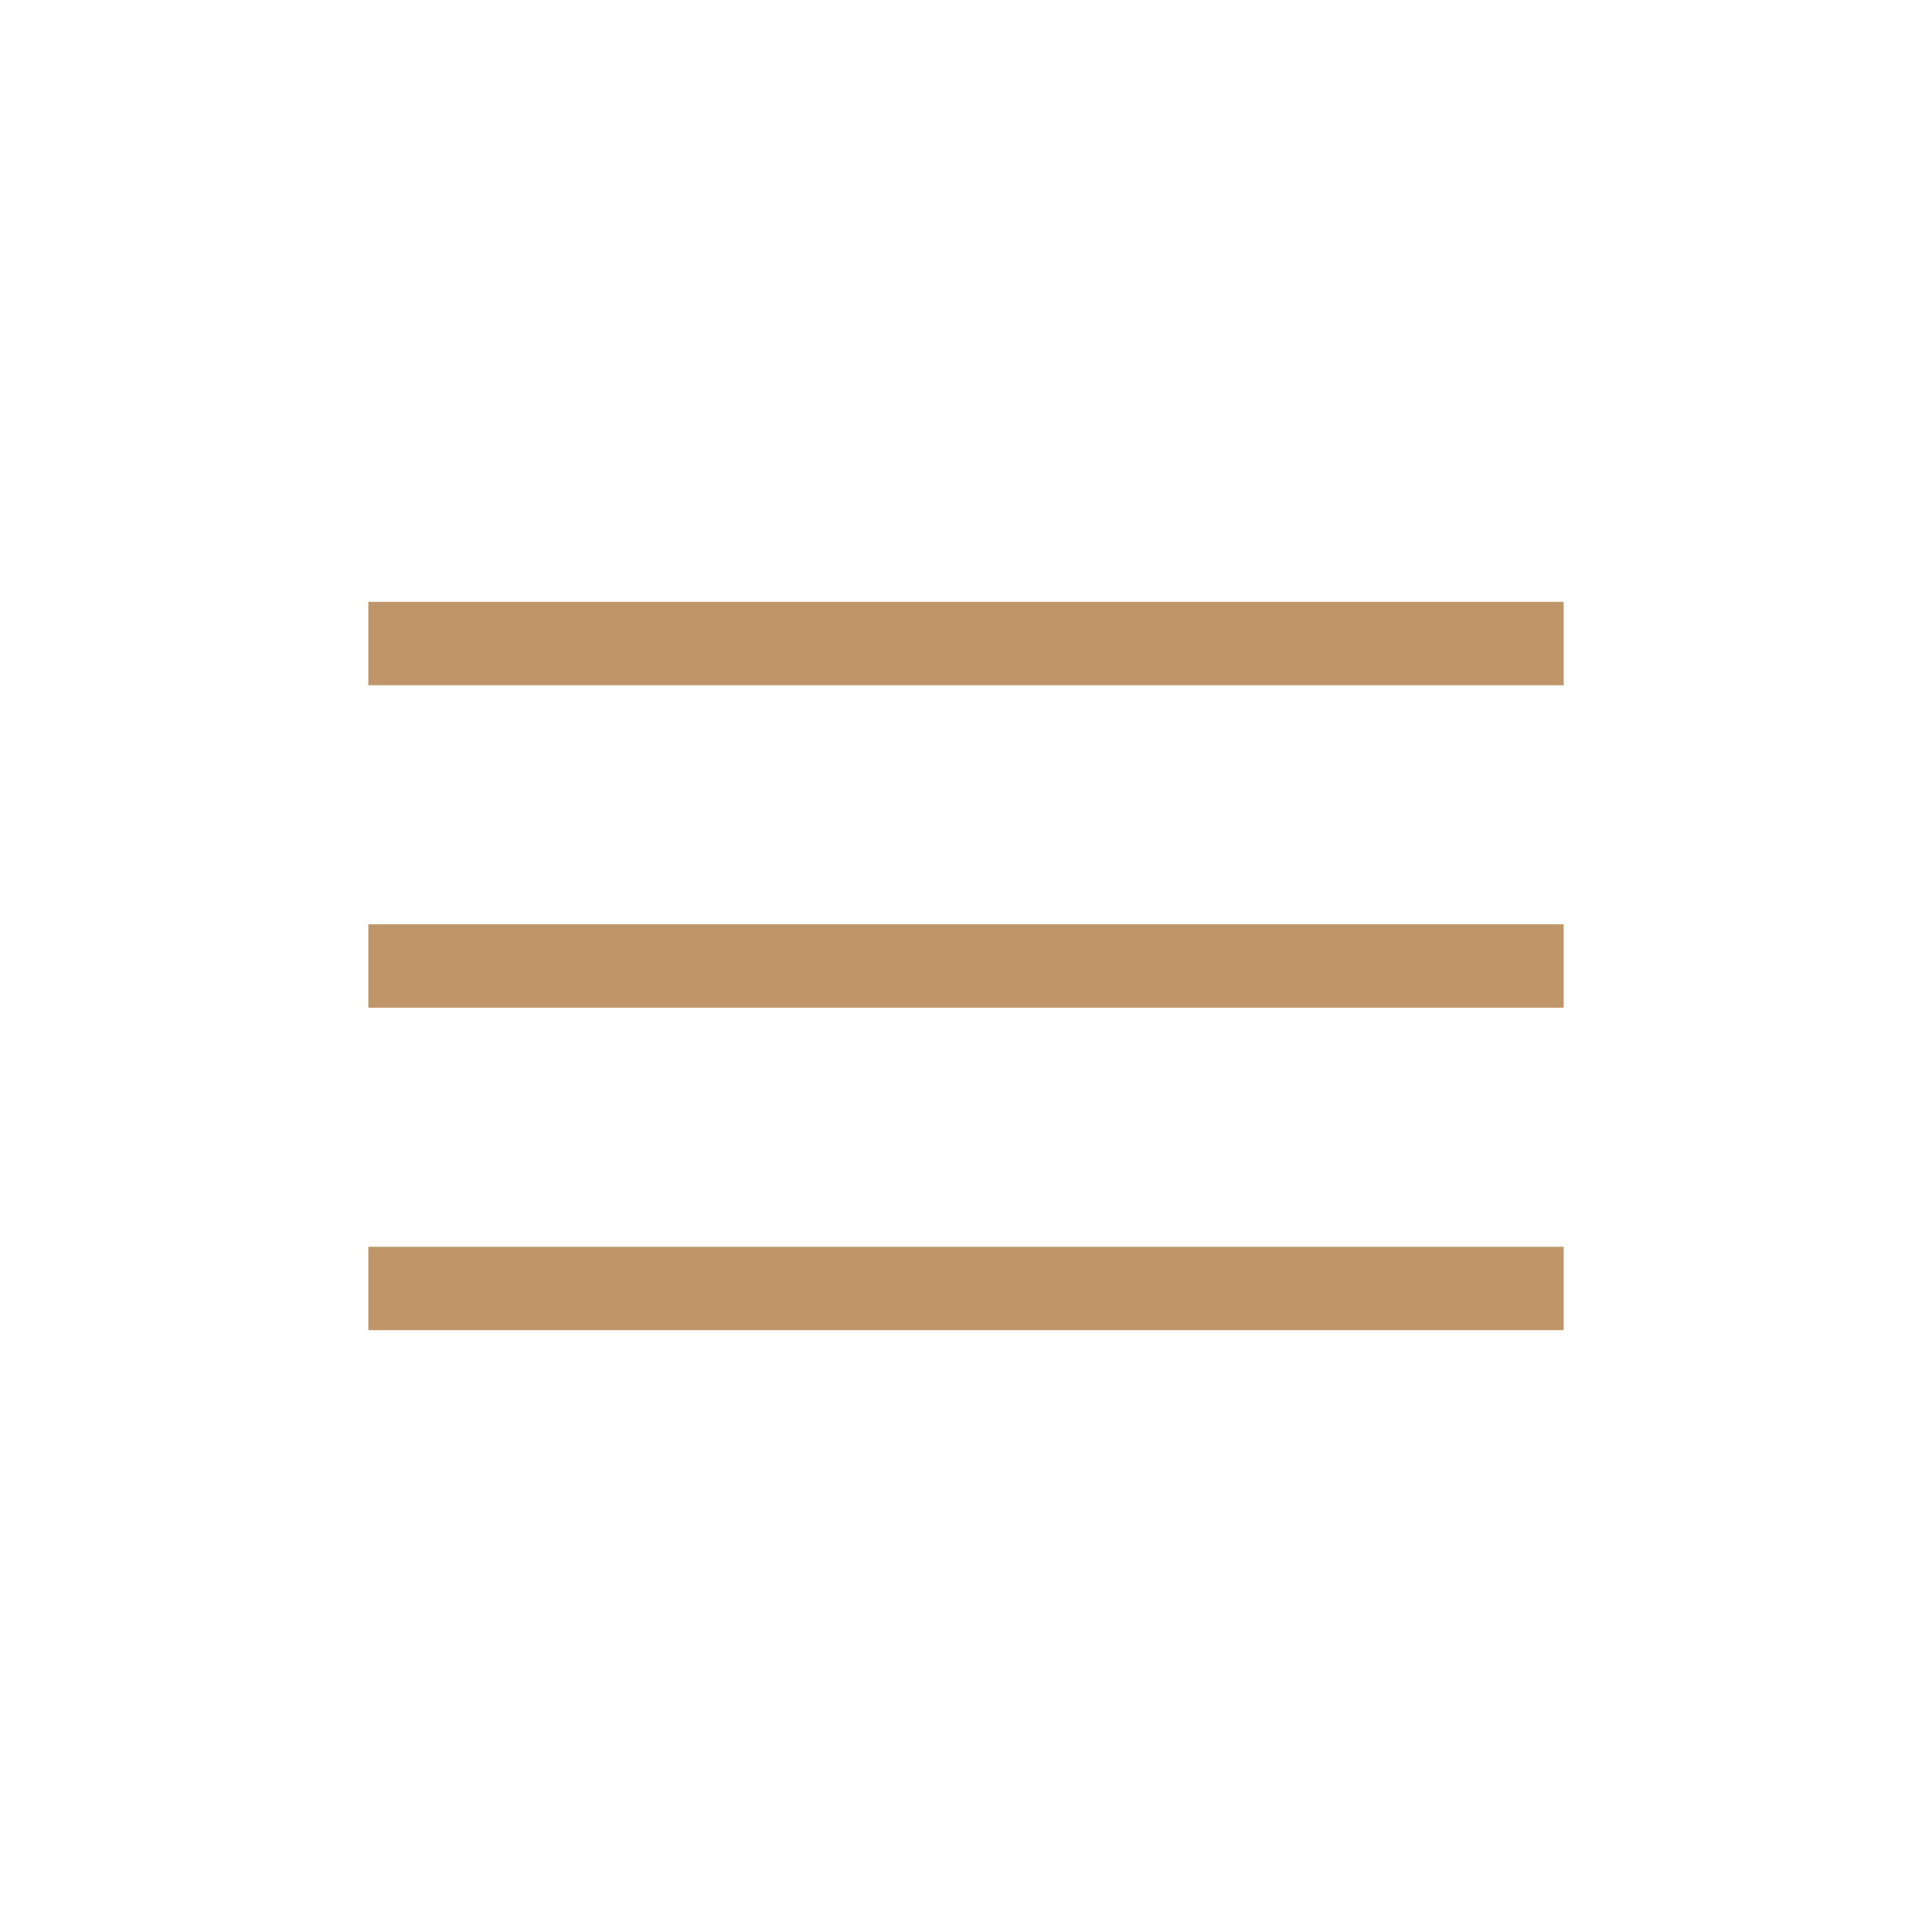
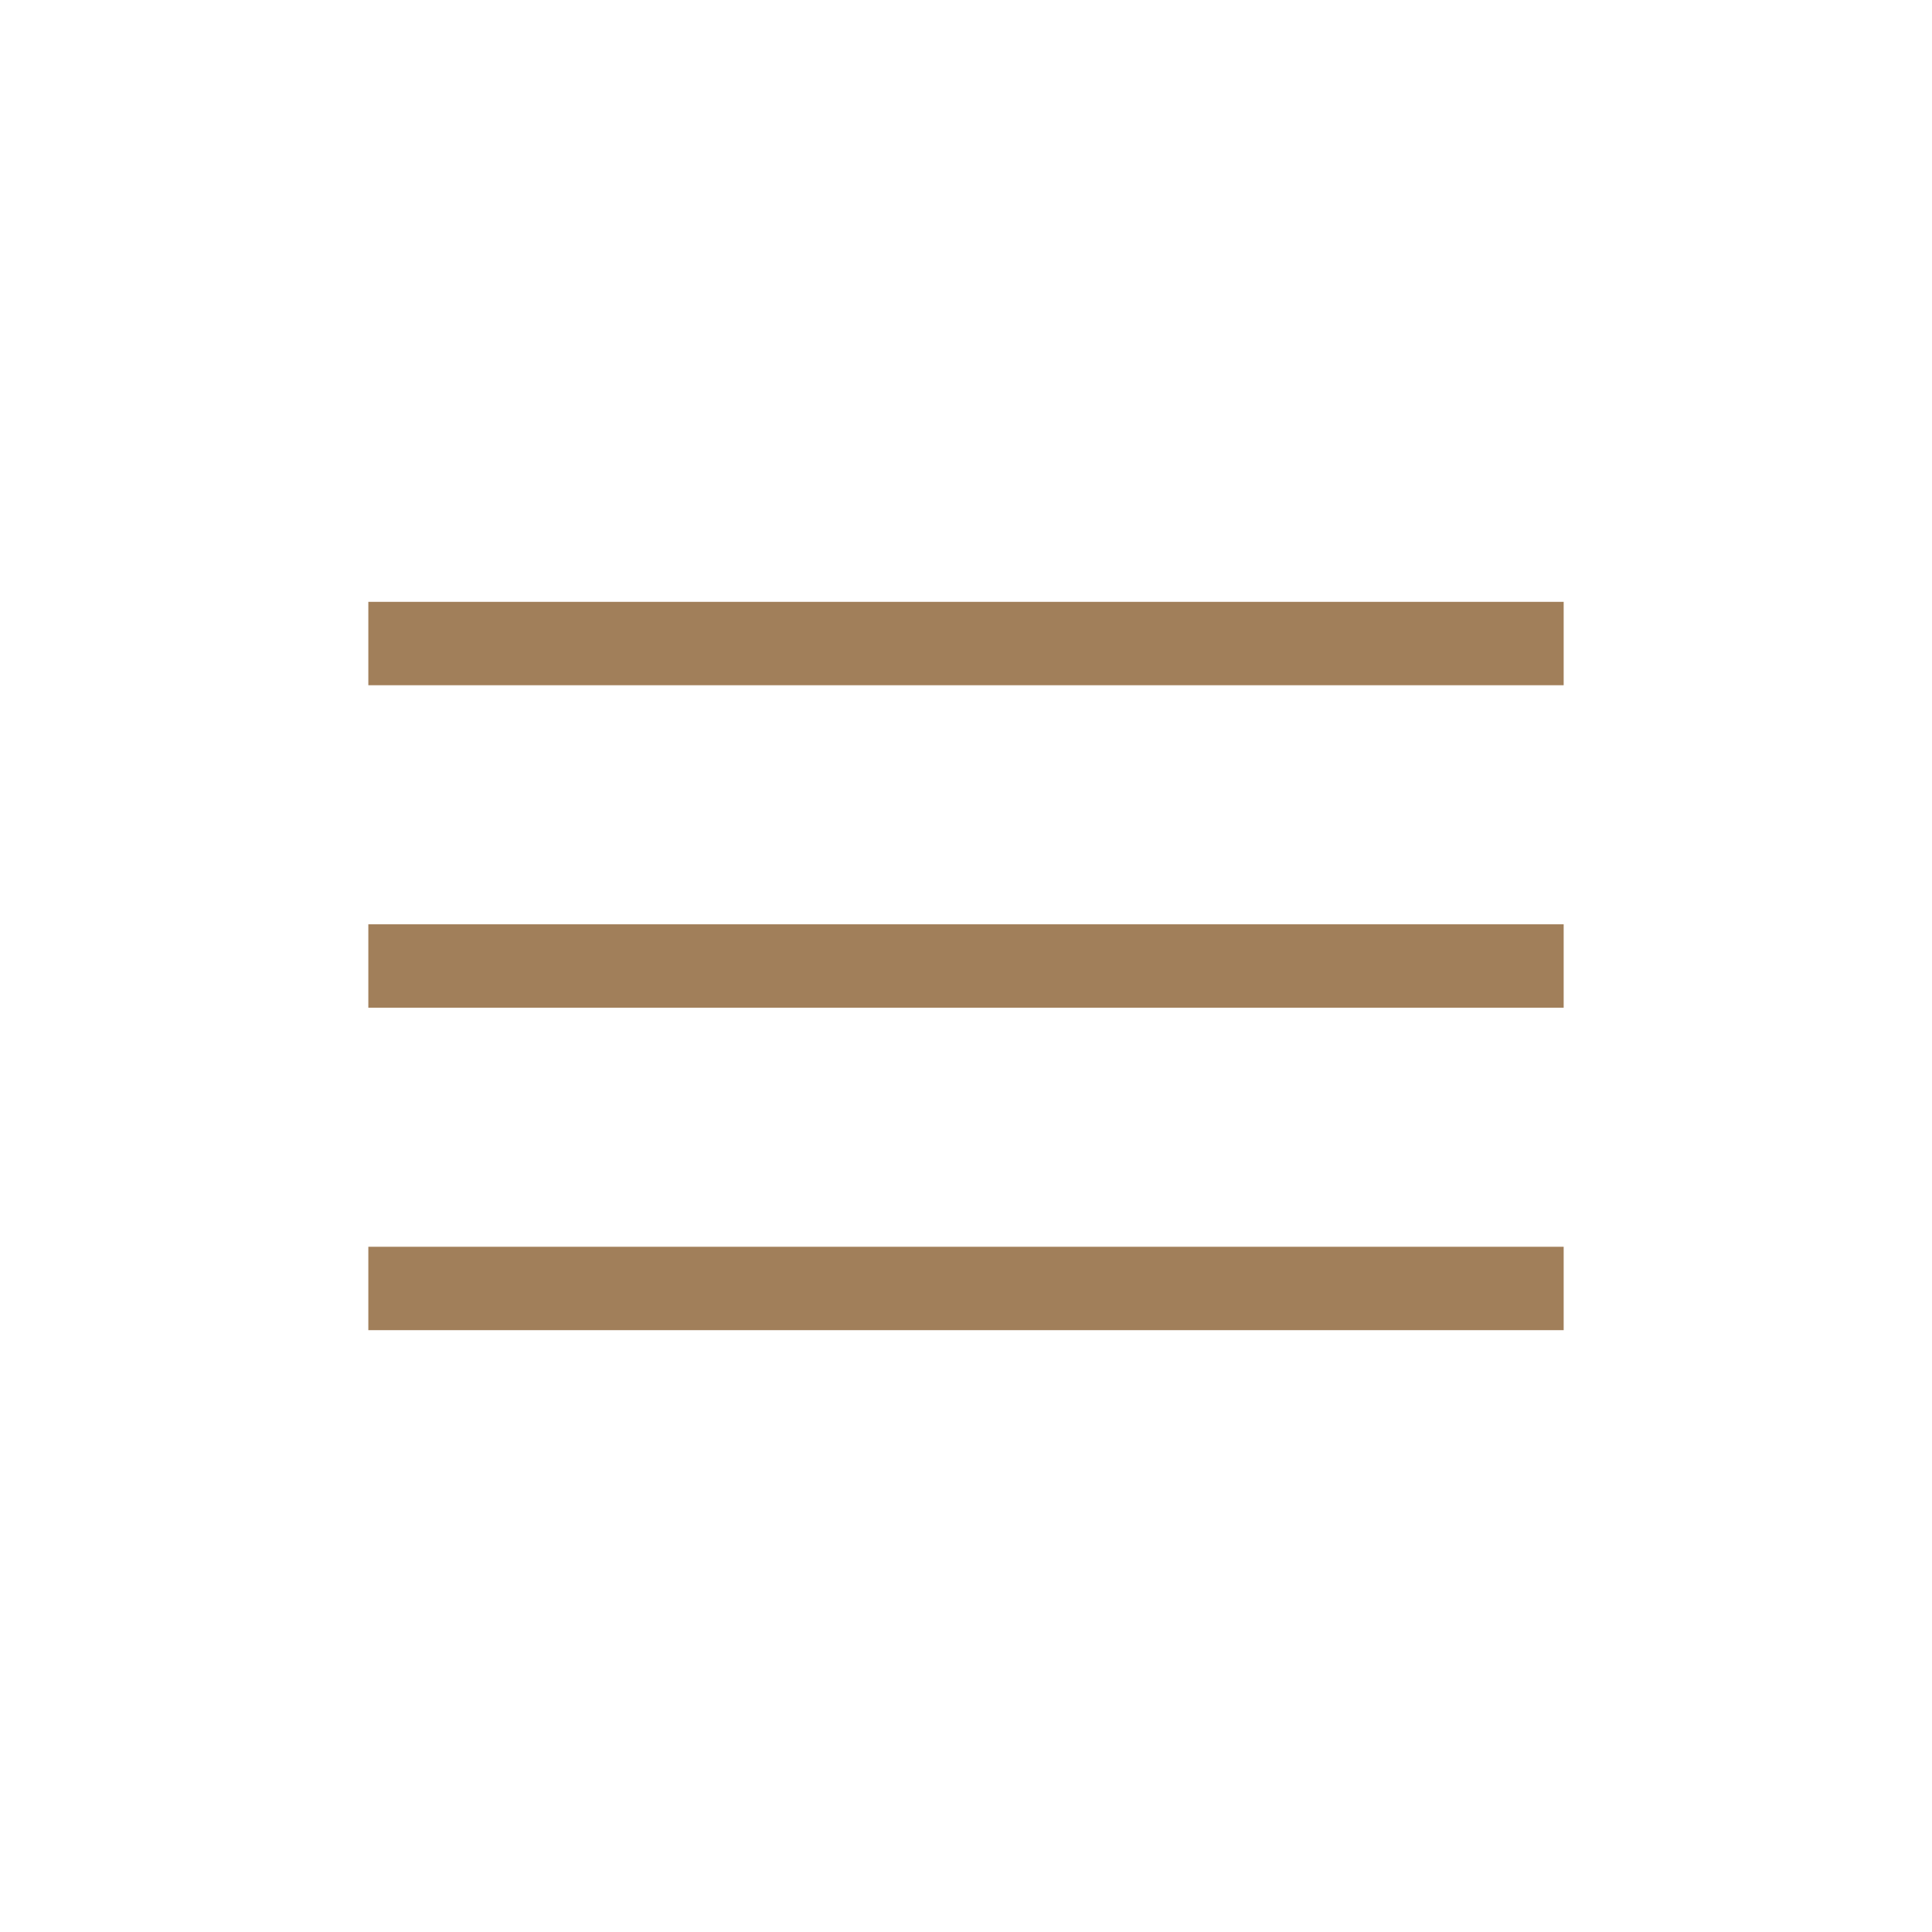
<svg xmlns="http://www.w3.org/2000/svg" viewBox="0 0 139 139" xml:space="preserve" enable-background="new 0 0 139 139">
-   <path d="M26.5 46.3h86M26.5 92.7h86M26.5 69.5h86" fill="none" stroke="#be9669" stroke-width="6" stroke-miterlimit="10" class="stroke-000000" />
+   <path d="M26.5 46.3h86M26.5 92.7h86M26.5 69.5h86" fill="none" stroke="#a17f5a" stroke-width="6" stroke-miterlimit="10" class="stroke-000000" />
</svg>
